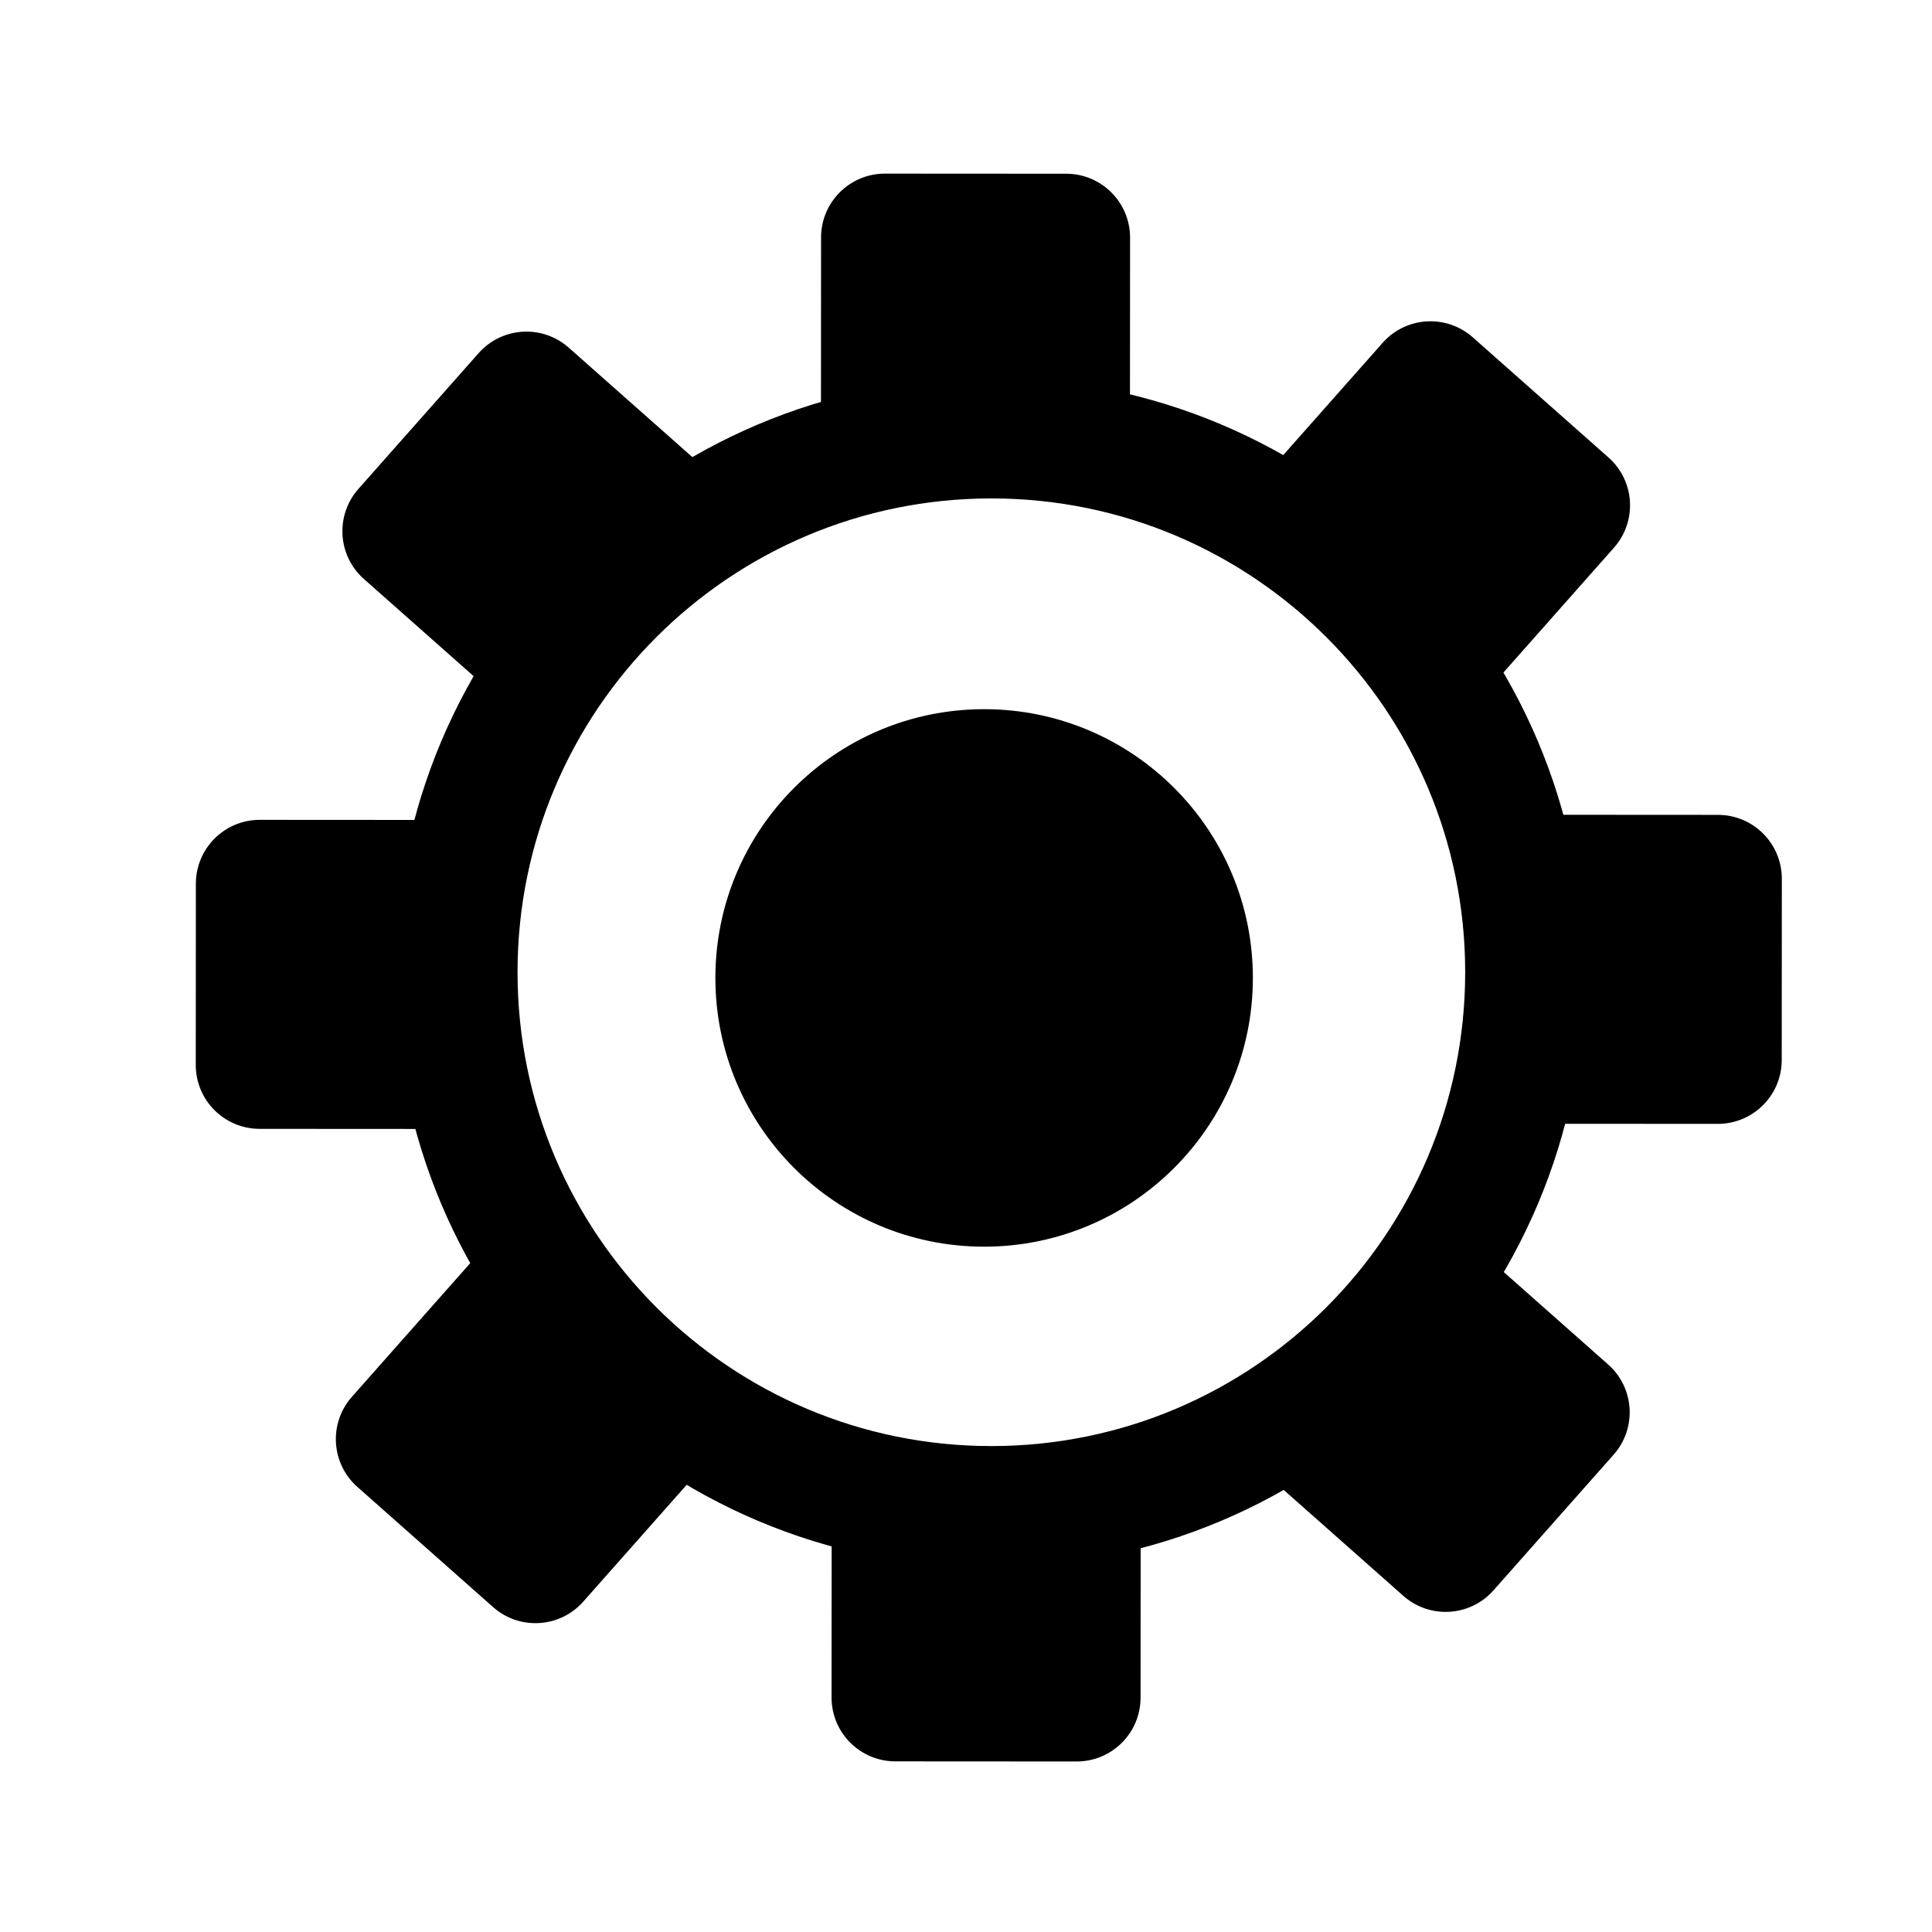
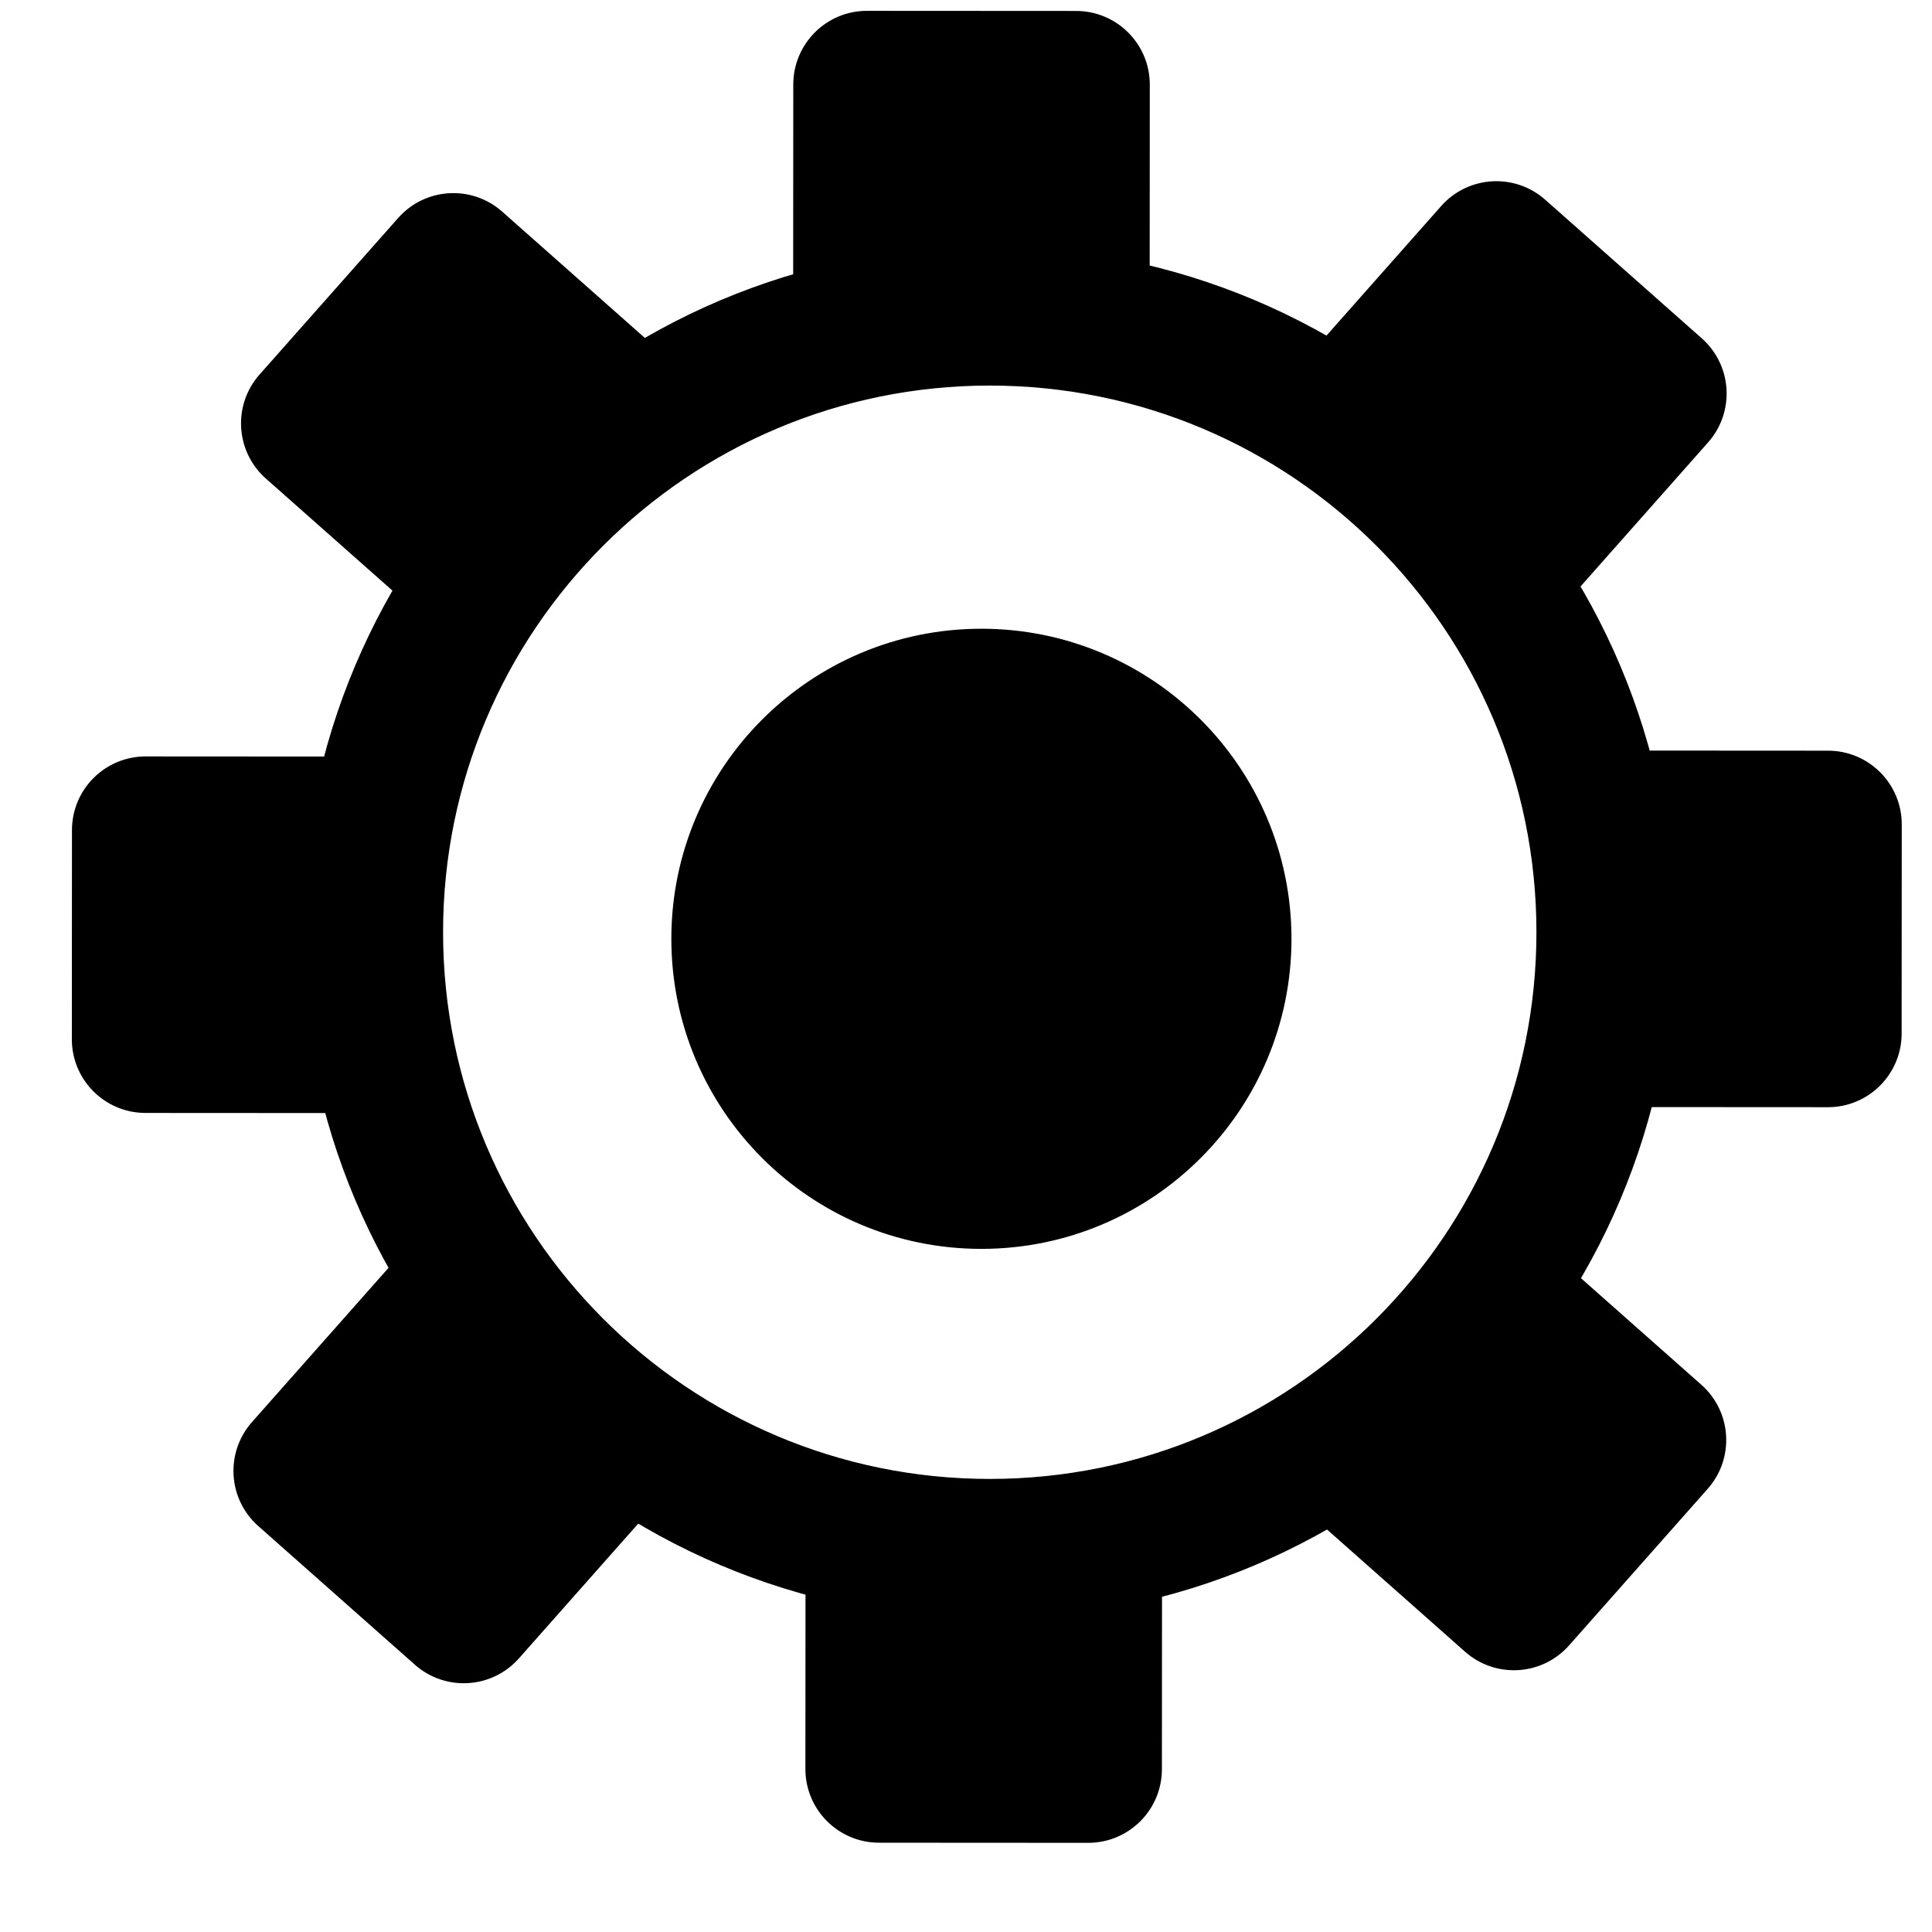
<svg xmlns="http://www.w3.org/2000/svg" width="64px" height="64px" id="svg3574" version="1.1">
  <defs id="defs3576" />
  <g id="layer1">
-     <path style="fill:#000000;fill-opacity:1;stroke:#000000;stroke-width:0.036;stroke-miterlimit:4;stroke-opacity:1;stroke-dasharray:none" d="m 32.781,12.529 c -10.875,0 -19.691,8.816 -19.691,19.691 0,10.875 8.816,19.691 19.691,19.691 10.875,0 19.691,-8.816 19.691,-19.691 0,-10.875 -8.816,-19.691 -19.691,-19.691 z m 0.06,3.964 c 8.679,0 15.713,7.035 15.713,15.713 0,8.679 -7.035,15.715 -15.713,15.715 -8.679,0 -15.715,-7.036 -15.715,-15.715 0,-8.679 7.036,-15.713 15.715,-15.713 z" id="path2985" />
-     <rect style="fill:#000000;fill-opacity:1;stroke:#000000;stroke-width:0.057;stroke-miterlimit:4;stroke-opacity:1;stroke-dasharray:none" id="rect3013-8-6" width="10.257" height="10.179" x="61.679" y="-1.443" transform="matrix(0.7487149,0.6628922,-0.6628922,0.7487149,0,0)" ry="2.087" />
-     <path style="fill:#000000;fill-opacity:1;stroke:#000000;stroke-width:0.5;stroke-miterlimit:4;stroke-opacity:1;stroke-dasharray:none" id="path3197" d="m -10.285,32.309 a 10.735,10.735 0 1 1 -21.47,0 10.735,10.735 0 1 1 21.47,0 z" transform="matrix(0.8104334,0,0,0.8104334,49.63581,6.210692)" />
-     <rect style="fill:#000000;fill-opacity:1;stroke:#000000;stroke-width:0.057;stroke-miterlimit:4;stroke-opacity:1;stroke-dasharray:none" id="rect3013-8-6-4" width="10.257" height="10.179" x="19.654" y="-3.838" transform="matrix(0.7487149,0.6628922,-0.6628922,0.7487149,0,0)" ry="2.087" />
-     <rect style="fill:#000000;fill-opacity:1;stroke:#000000;stroke-width:0.057;stroke-miterlimit:4;stroke-opacity:1;stroke-dasharray:none" id="rect3013-8-6-4-6" width="10.257" height="10.179" x="-23.946" y="-52.028" transform="matrix(-0.6628922,0.7487149,-0.7487149,-0.6628922,0,0)" ry="2.087" />
-     <rect style="fill:#000000;fill-opacity:1;stroke:#000000;stroke-width:0.057;stroke-miterlimit:4;stroke-opacity:1;stroke-dasharray:none" id="rect3013-8-6-4-6-5" width="10.257" height="10.179" x="18.746" y="-49.608" transform="matrix(-0.6628922,0.7487149,-0.7487149,-0.6628922,0,0)" ry="2.087" />
-     <rect style="fill:#000000;fill-opacity:1;stroke:#000000;stroke-width:0.057;stroke-miterlimit:4;stroke-opacity:1;stroke-dasharray:none" id="rect3013-8-6-4-6-5-3" width="10.257" height="10.179" x="-16.791" y="-37.361" transform="matrix(-0.9999998,-5.8462209e-4,5.8462209e-4,-0.9999998,0,0)" ry="2.087" />
-     <rect style="fill:#000000;fill-opacity:1;stroke:#000000;stroke-width:0.057;stroke-miterlimit:4;stroke-opacity:1;stroke-dasharray:none" id="rect3013-8-6-4-6-5-3-1" width="10.257" height="10.179" x="-16.02" y="27.232" transform="matrix(5.8462209e-4,-0.9999998,0.9999998,5.8462209e-4,0,0)" ry="2.087" />
-     <rect style="fill:#000000;fill-opacity:1;stroke:#000000;stroke-width:0.057;stroke-miterlimit:4;stroke-opacity:1;stroke-dasharray:none" id="rect3013-8-6-4-6-5-3-1-0" width="10.257" height="10.179" x="-58.302" y="27.608" transform="matrix(5.8462209e-4,-0.9999998,0.9999998,5.8462209e-4,0,0)" ry="2.087" />
-     <rect style="fill:#000000;fill-opacity:1;stroke:#000000;stroke-width:0.057;stroke-miterlimit:4;stroke-opacity:1;stroke-dasharray:none" id="rect3013-8-6-4-6-5-3-5" width="10.257" height="10.179" x="-59.014" y="-37.168" transform="matrix(-0.9999998,-5.8462209e-4,5.8462209e-4,-0.9999998,0,0)" ry="2.087" />
+     <path style="fill:#000000;fill-opacity:1;stroke:#000000;stroke-width:0.041;stroke-miterlimit:4;stroke-opacity:1;stroke-dasharray:none" d="m 32.719,8.179 c -12.547,0 -22.718,10.171 -22.718,22.718 0,12.547 10.171,22.718 22.718,22.718 12.547,0 22.718,-10.171 22.718,-22.718 0,-12.547 -10.171,-22.718 -22.718,-22.718 z m 0.069,4.573 c 10.013,0 18.129,8.116 18.129,18.129 0,10.013 -8.116,18.131 -18.129,18.131 -10.013,0 -18.131,-8.118 -18.131,-18.131 0,-10.013 8.118,-18.129 18.131,-18.129 z" id="path2985" />
+     <rect style="fill:#000000;fill-opacity:1;stroke:#000000;stroke-width:0.066;stroke-miterlimit:4;stroke-opacity:1;stroke-dasharray:none" id="rect3013-8-6" width="11.834" height="11.744" x="63.181" y="-2.982" transform="matrix(0.7487149,0.6628922,-0.6628922,0.7487149,0,0)" ry="2.408" />
+     <path style="fill:#000000;fill-opacity:1;stroke:#000000;stroke-width:0.5;stroke-miterlimit:4;stroke-opacity:1;stroke-dasharray:none" id="path3197" d="m -10.285,32.309 a 10.735,10.735 0 1 1 -21.47,0 10.735,10.735 0 1 1 21.47,0 z" transform="matrix(0.9350368,0,0,0.9350368,52.1649,0.8890544)" />
+     <rect style="fill:#000000;fill-opacity:1;stroke:#000000;stroke-width:0.066;stroke-miterlimit:4;stroke-opacity:1;stroke-dasharray:none" id="rect3013-8-6-4" width="11.834" height="11.744" x="14.695" y="-5.746" transform="matrix(0.7487149,0.6628922,-0.6628922,0.7487149,0,0)" ry="2.408" />
+     <rect style="fill:#000000;fill-opacity:1;stroke:#000000;stroke-width:0.066;stroke-miterlimit:4;stroke-opacity:1;stroke-dasharray:none" id="rect3013-8-6-4-6" width="11.834" height="11.744" x="-28.945" y="-52.046" transform="matrix(-0.6628922,0.7487149,-0.7487149,-0.6628922,0,0)" ry="2.408" />
+     <rect style="fill:#000000;fill-opacity:1;stroke:#000000;stroke-width:0.066;stroke-miterlimit:4;stroke-opacity:1;stroke-dasharray:none" id="rect3013-8-6-4-6-5" width="11.834" height="11.744" x="20.311" y="-49.254" transform="matrix(-0.6628922,0.7487149,-0.7487149,-0.6628922,0,0)" ry="2.408" />
+     <rect style="fill:#000000;fill-opacity:1;stroke:#000000;stroke-width:0.066;stroke-miterlimit:4;stroke-opacity:1;stroke-dasharray:none" id="rect3013-8-6-4-6-5-3" width="11.834" height="11.744" x="-14.267" y="-36.832" transform="matrix(-0.9999998,-5.8462209e-4,5.8462209e-4,-0.9999998,0,0)" ry="2.408" />
+     <rect style="fill:#000000;fill-opacity:1;stroke:#000000;stroke-width:0.066;stroke-miterlimit:4;stroke-opacity:1;stroke-dasharray:none" id="rect3013-8-6-4-6-5-3-1" width="11.834" height="11.744" x="-12.209" y="26.313" transform="matrix(5.8462209e-4,-0.9999998,0.9999998,5.8462209e-4,0,0)" ry="2.408" />
+     <rect style="fill:#000000;fill-opacity:1;stroke:#000000;stroke-width:0.066;stroke-miterlimit:4;stroke-opacity:1;stroke-dasharray:none" id="rect3013-8-6-4-6-5-3-1-0" width="11.834" height="11.744" x="-60.992" y="26.747" transform="matrix(5.8462209e-4,-0.9999998,0.9999998,5.8462209e-4,0,0)" ry="2.408" />
+     <rect style="fill:#000000;fill-opacity:1;stroke:#000000;stroke-width:0.066;stroke-miterlimit:4;stroke-opacity:1;stroke-dasharray:none" id="rect3013-8-6-4-6-5-3-5" width="11.834" height="11.744" x="-62.981" y="-36.609" transform="matrix(-0.9999998,-5.8462209e-4,5.8462209e-4,-0.9999998,0,0)" ry="2.408" />
  </g>
</svg>
